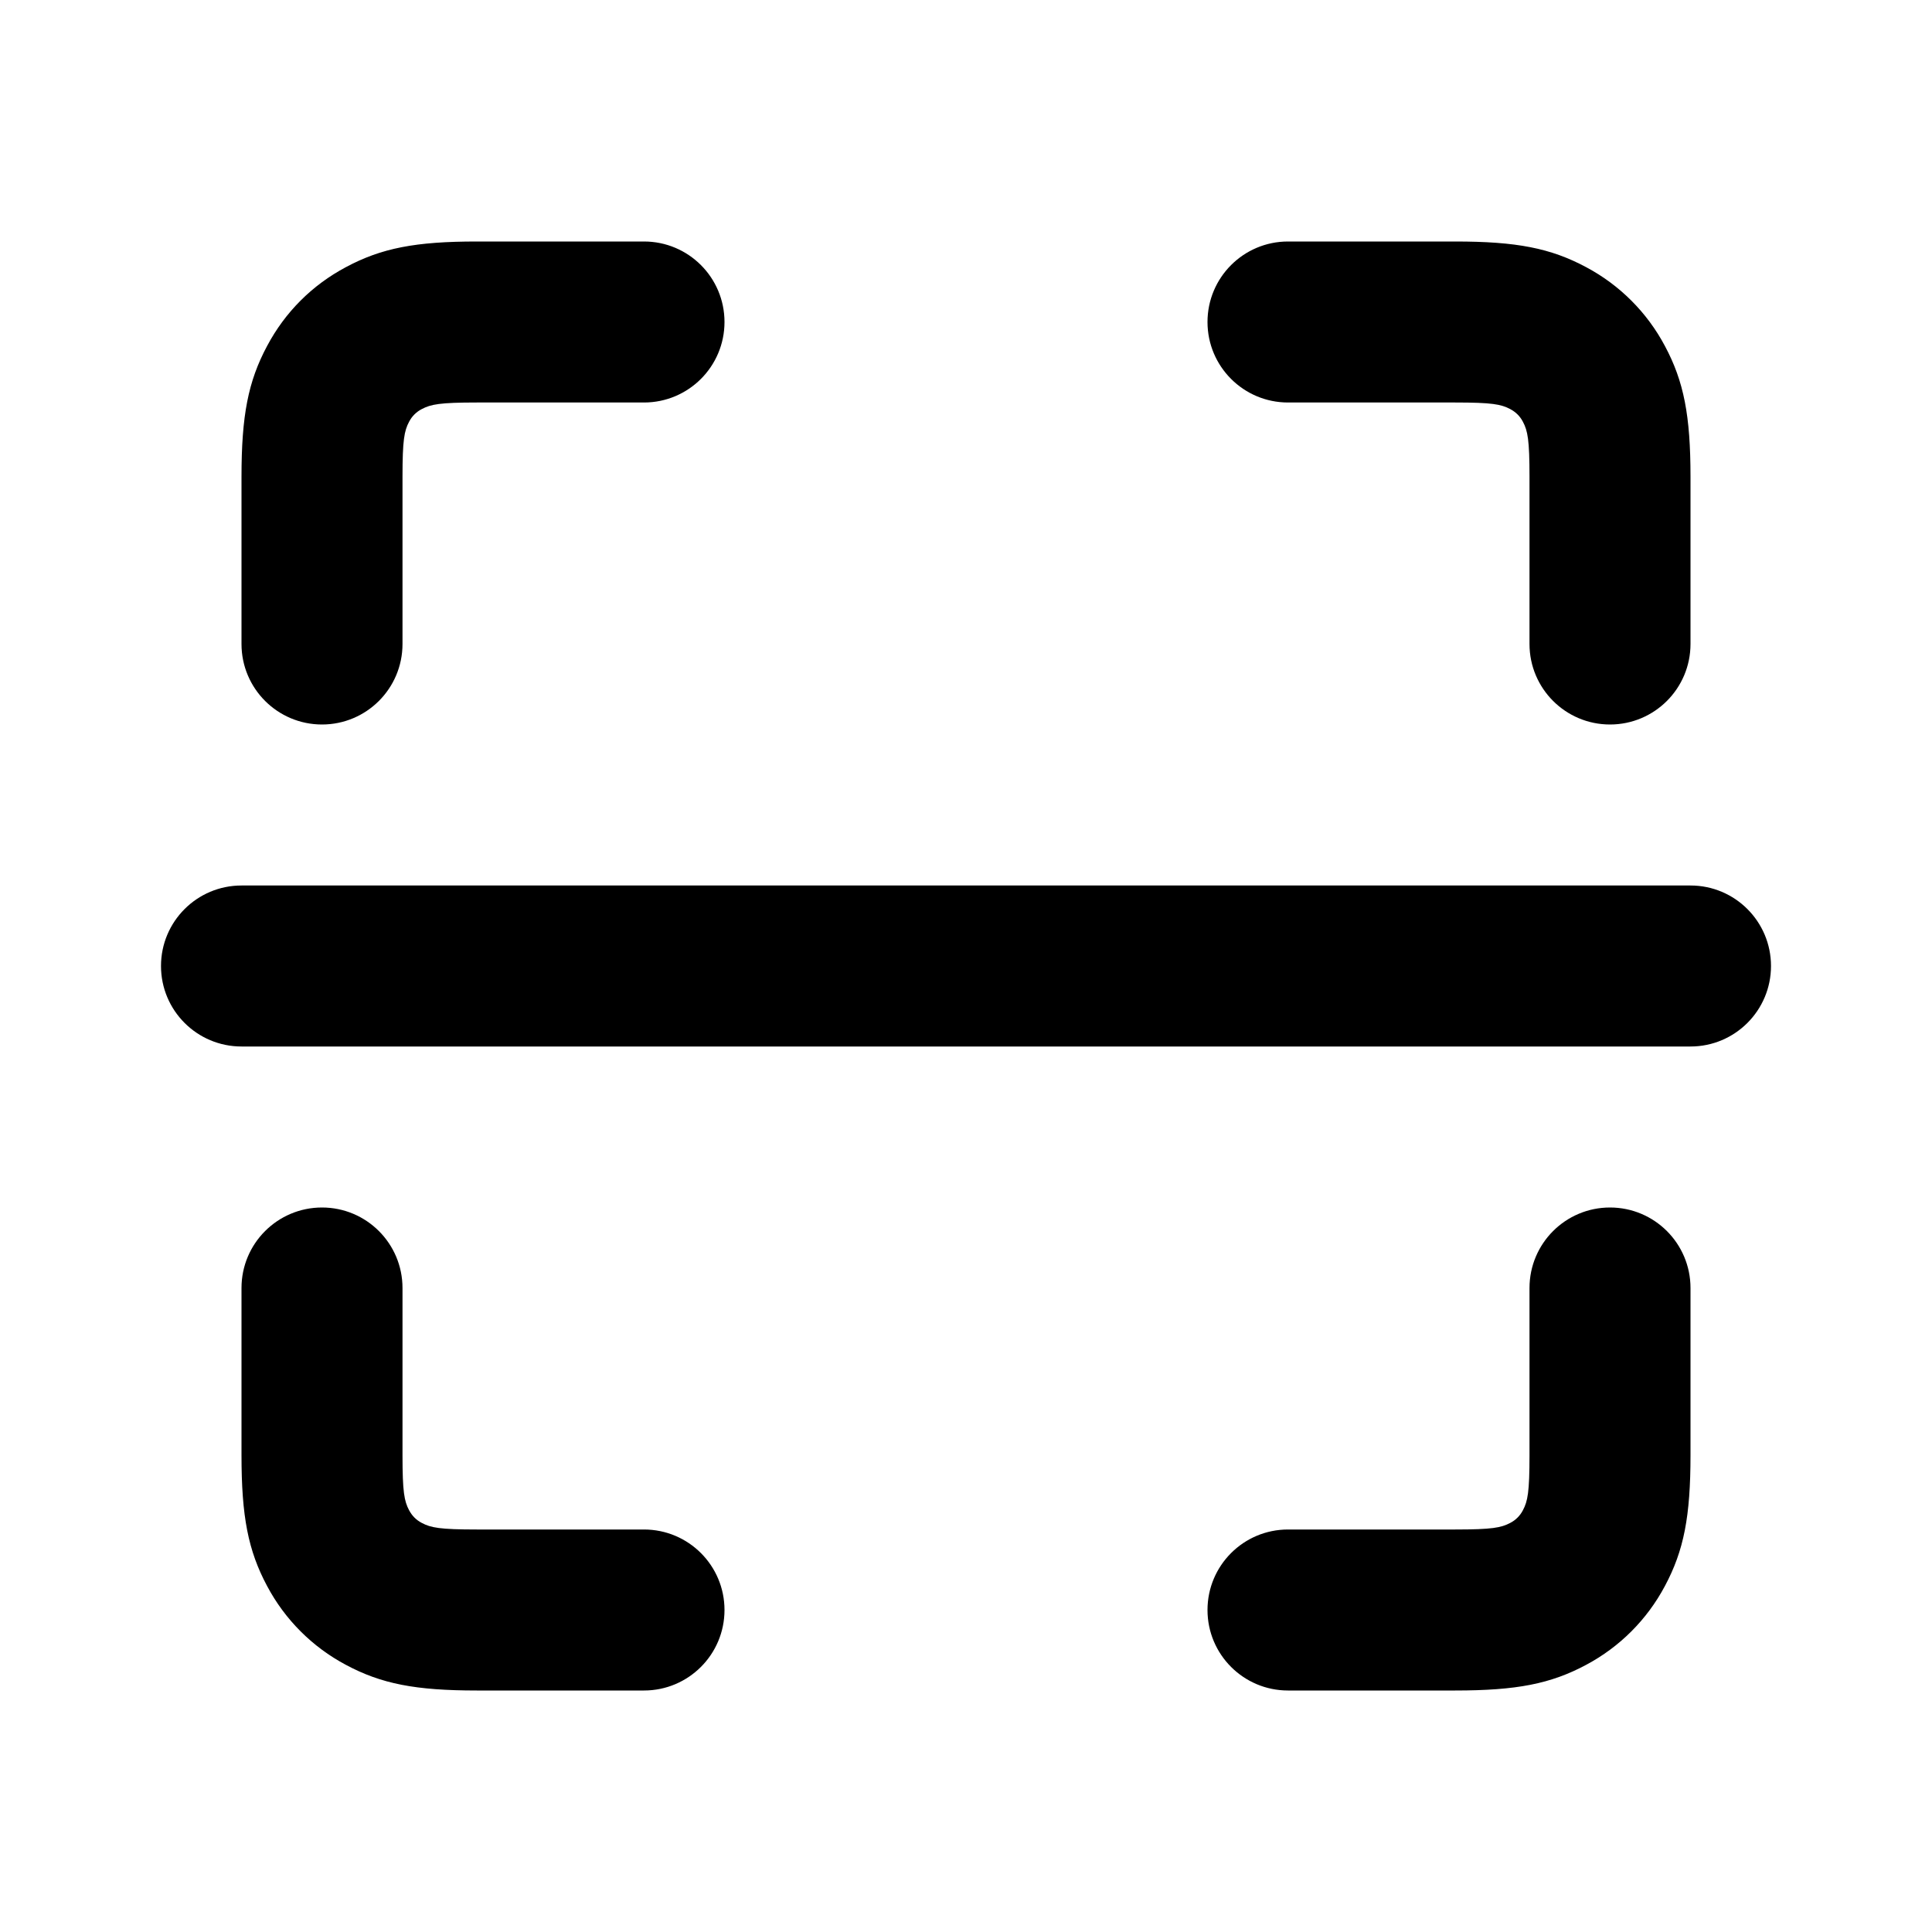
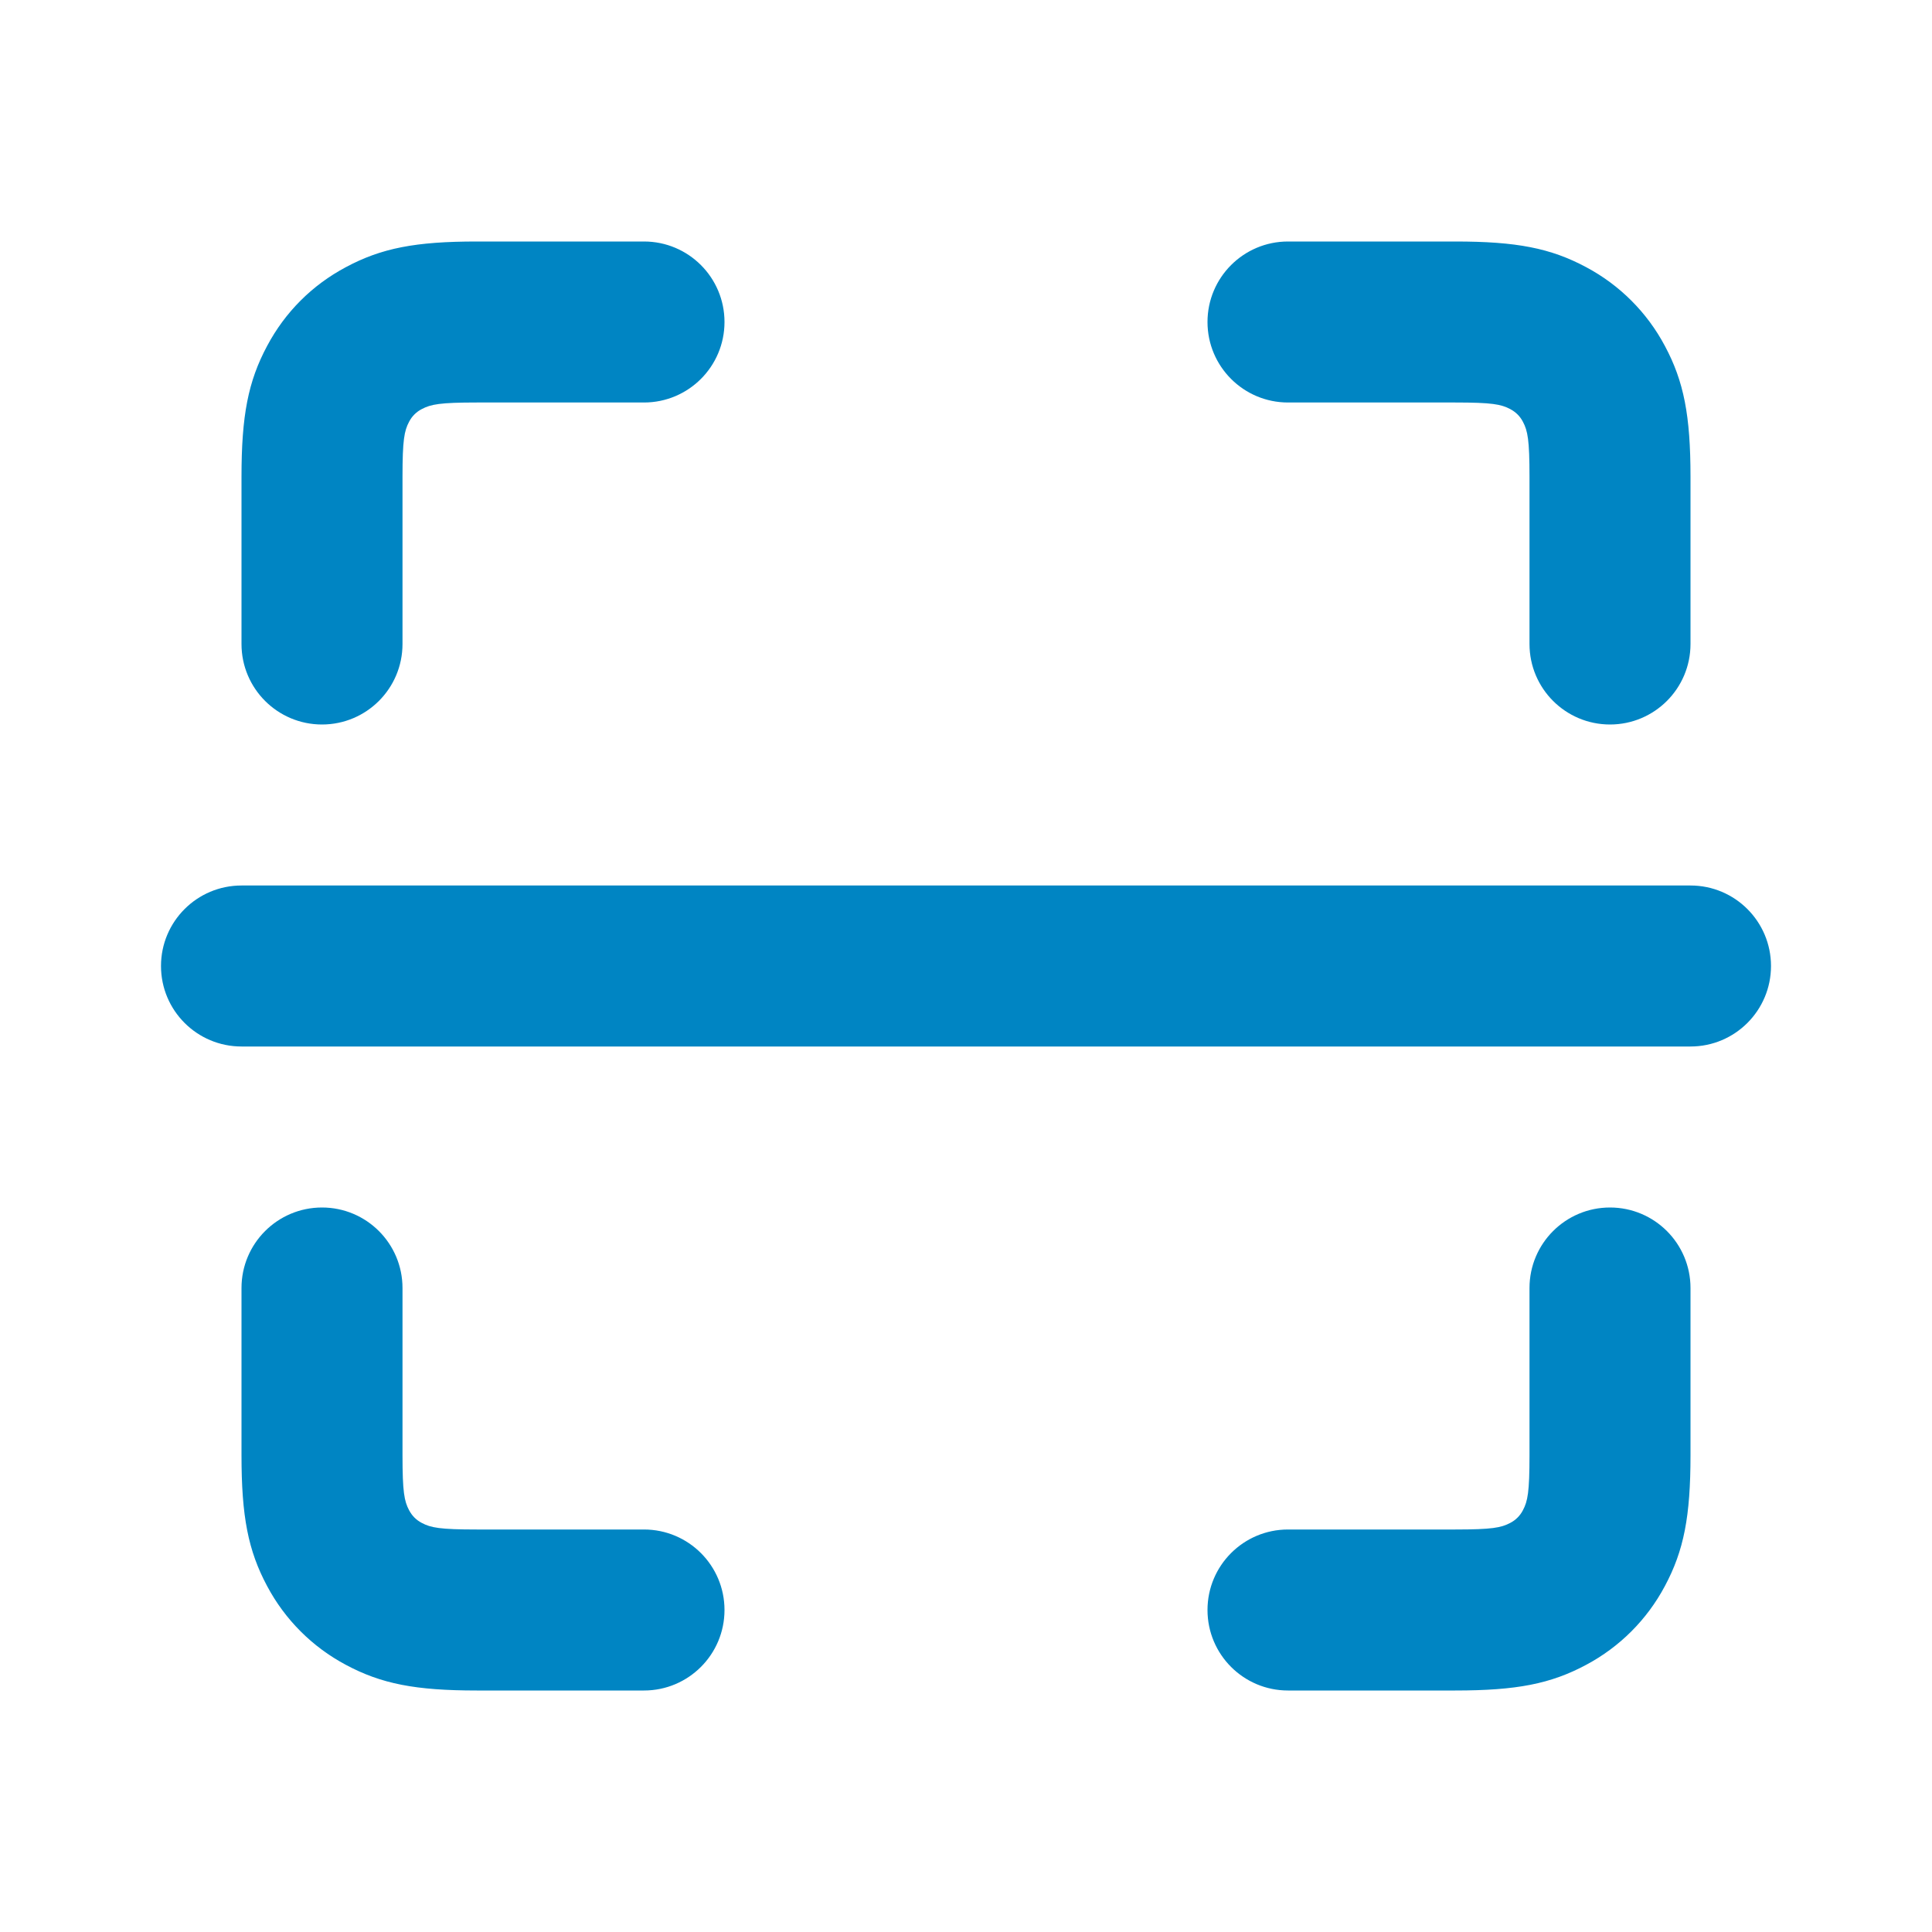
<svg xmlns="http://www.w3.org/2000/svg" width="800px" height="800px" viewBox="0 0 24 24" fill="none">
  <g id="SVGRepo_bgCarrier" stroke-width="0" />
  <g id="SVGRepo_tracerCarrier" stroke-linecap="round" stroke-linejoin="round" />
  <g id="SVGRepo_iconCarrier">
-     <path fill-rule="evenodd" clip-rule="evenodd" d="M5 8a1 1 0 0 1-2 0V5.923c0-.76.082-1.185.319-1.627.223-.419.558-.754.977-.977C4.738 3.082 5.162 3 5.923 3H8a1 1 0 0 1 0 2H5.923c-.459 0-.57.022-.684.082a.364.364 0 0 0-.157.157c-.06.113-.082.225-.082.684V8zm3 11a1 1 0 1 1 0 2H5.923c-.76 0-1.185-.082-1.627-.319a2.363 2.363 0 0 1-.977-.977C3.082 19.262 3 18.838 3 18.077V16a1 1 0 1 1 2 0v2.077c0 .459.022.57.082.684.038.07.087.12.157.157.113.06.225.082.684.082H8zm7-15a1 1 0 0 0 1 1h2.077c.459 0 .57.022.684.082.07.038.12.087.157.157.06.113.082.225.082.684V8a1 1 0 1 0 2 0V5.923c0-.76-.082-1.185-.319-1.627a2.363 2.363 0 0 0-.977-.977C19.262 3.082 18.838 3 18.077 3H16a1 1 0 0 0-1 1zm4 12a1 1 0 1 1 2 0v2.077c0 .76-.082 1.185-.319 1.627a2.364 2.364 0 0 1-.977.977c-.442.237-.866.319-1.627.319H16a1 1 0 1 1 0-2h2.077c.459 0 .57-.022.684-.082a.363.363 0 0 0 .157-.157c.06-.113.082-.225.082-.684V16zM3 11a1 1 0 1 0 0 2h18a1 1 0 1 0 0-2H3z" fill="#000000" />
+     <path fill-rule="evenodd" clip-rule="evenodd" d="M5 8a1 1 0 0 1-2 0V5.923c0-.76.082-1.185.319-1.627.223-.419.558-.754.977-.977C4.738 3.082 5.162 3 5.923 3H8a1 1 0 0 1 0 2H5.923c-.459 0-.57.022-.684.082a.364.364 0 0 0-.157.157c-.06.113-.082.225-.082.684V8zm3 11a1 1 0 1 1 0 2H5.923c-.76 0-1.185-.082-1.627-.319a2.363 2.363 0 0 1-.977-.977C3.082 19.262 3 18.838 3 18.077V16a1 1 0 1 1 2 0v2.077c0 .459.022.57.082.684.038.07.087.12.157.157.113.06.225.082.684.082H8zm7-15a1 1 0 0 0 1 1h2.077c.459 0 .57.022.684.082.07.038.12.087.157.157.06.113.082.225.082.684V8a1 1 0 1 0 2 0V5.923c0-.76-.082-1.185-.319-1.627a2.363 2.363 0 0 0-.977-.977C19.262 3.082 18.838 3 18.077 3H16a1 1 0 0 0-1 1zm4 12a1 1 0 1 1 2 0v2.077c0 .76-.082 1.185-.319 1.627a2.364 2.364 0 0 1-.977.977c-.442.237-.866.319-1.627.319H16a1 1 0 1 1 0-2h2.077c.459 0 .57-.022.684-.082a.363.363 0 0 0 .157-.157c.06-.113.082-.225.082-.684V16zM3 11a1 1 0 1 0 0 2h18a1 1 0 1 0 0-2H3z" fill="#0085c3" />
  </g>
</svg>
